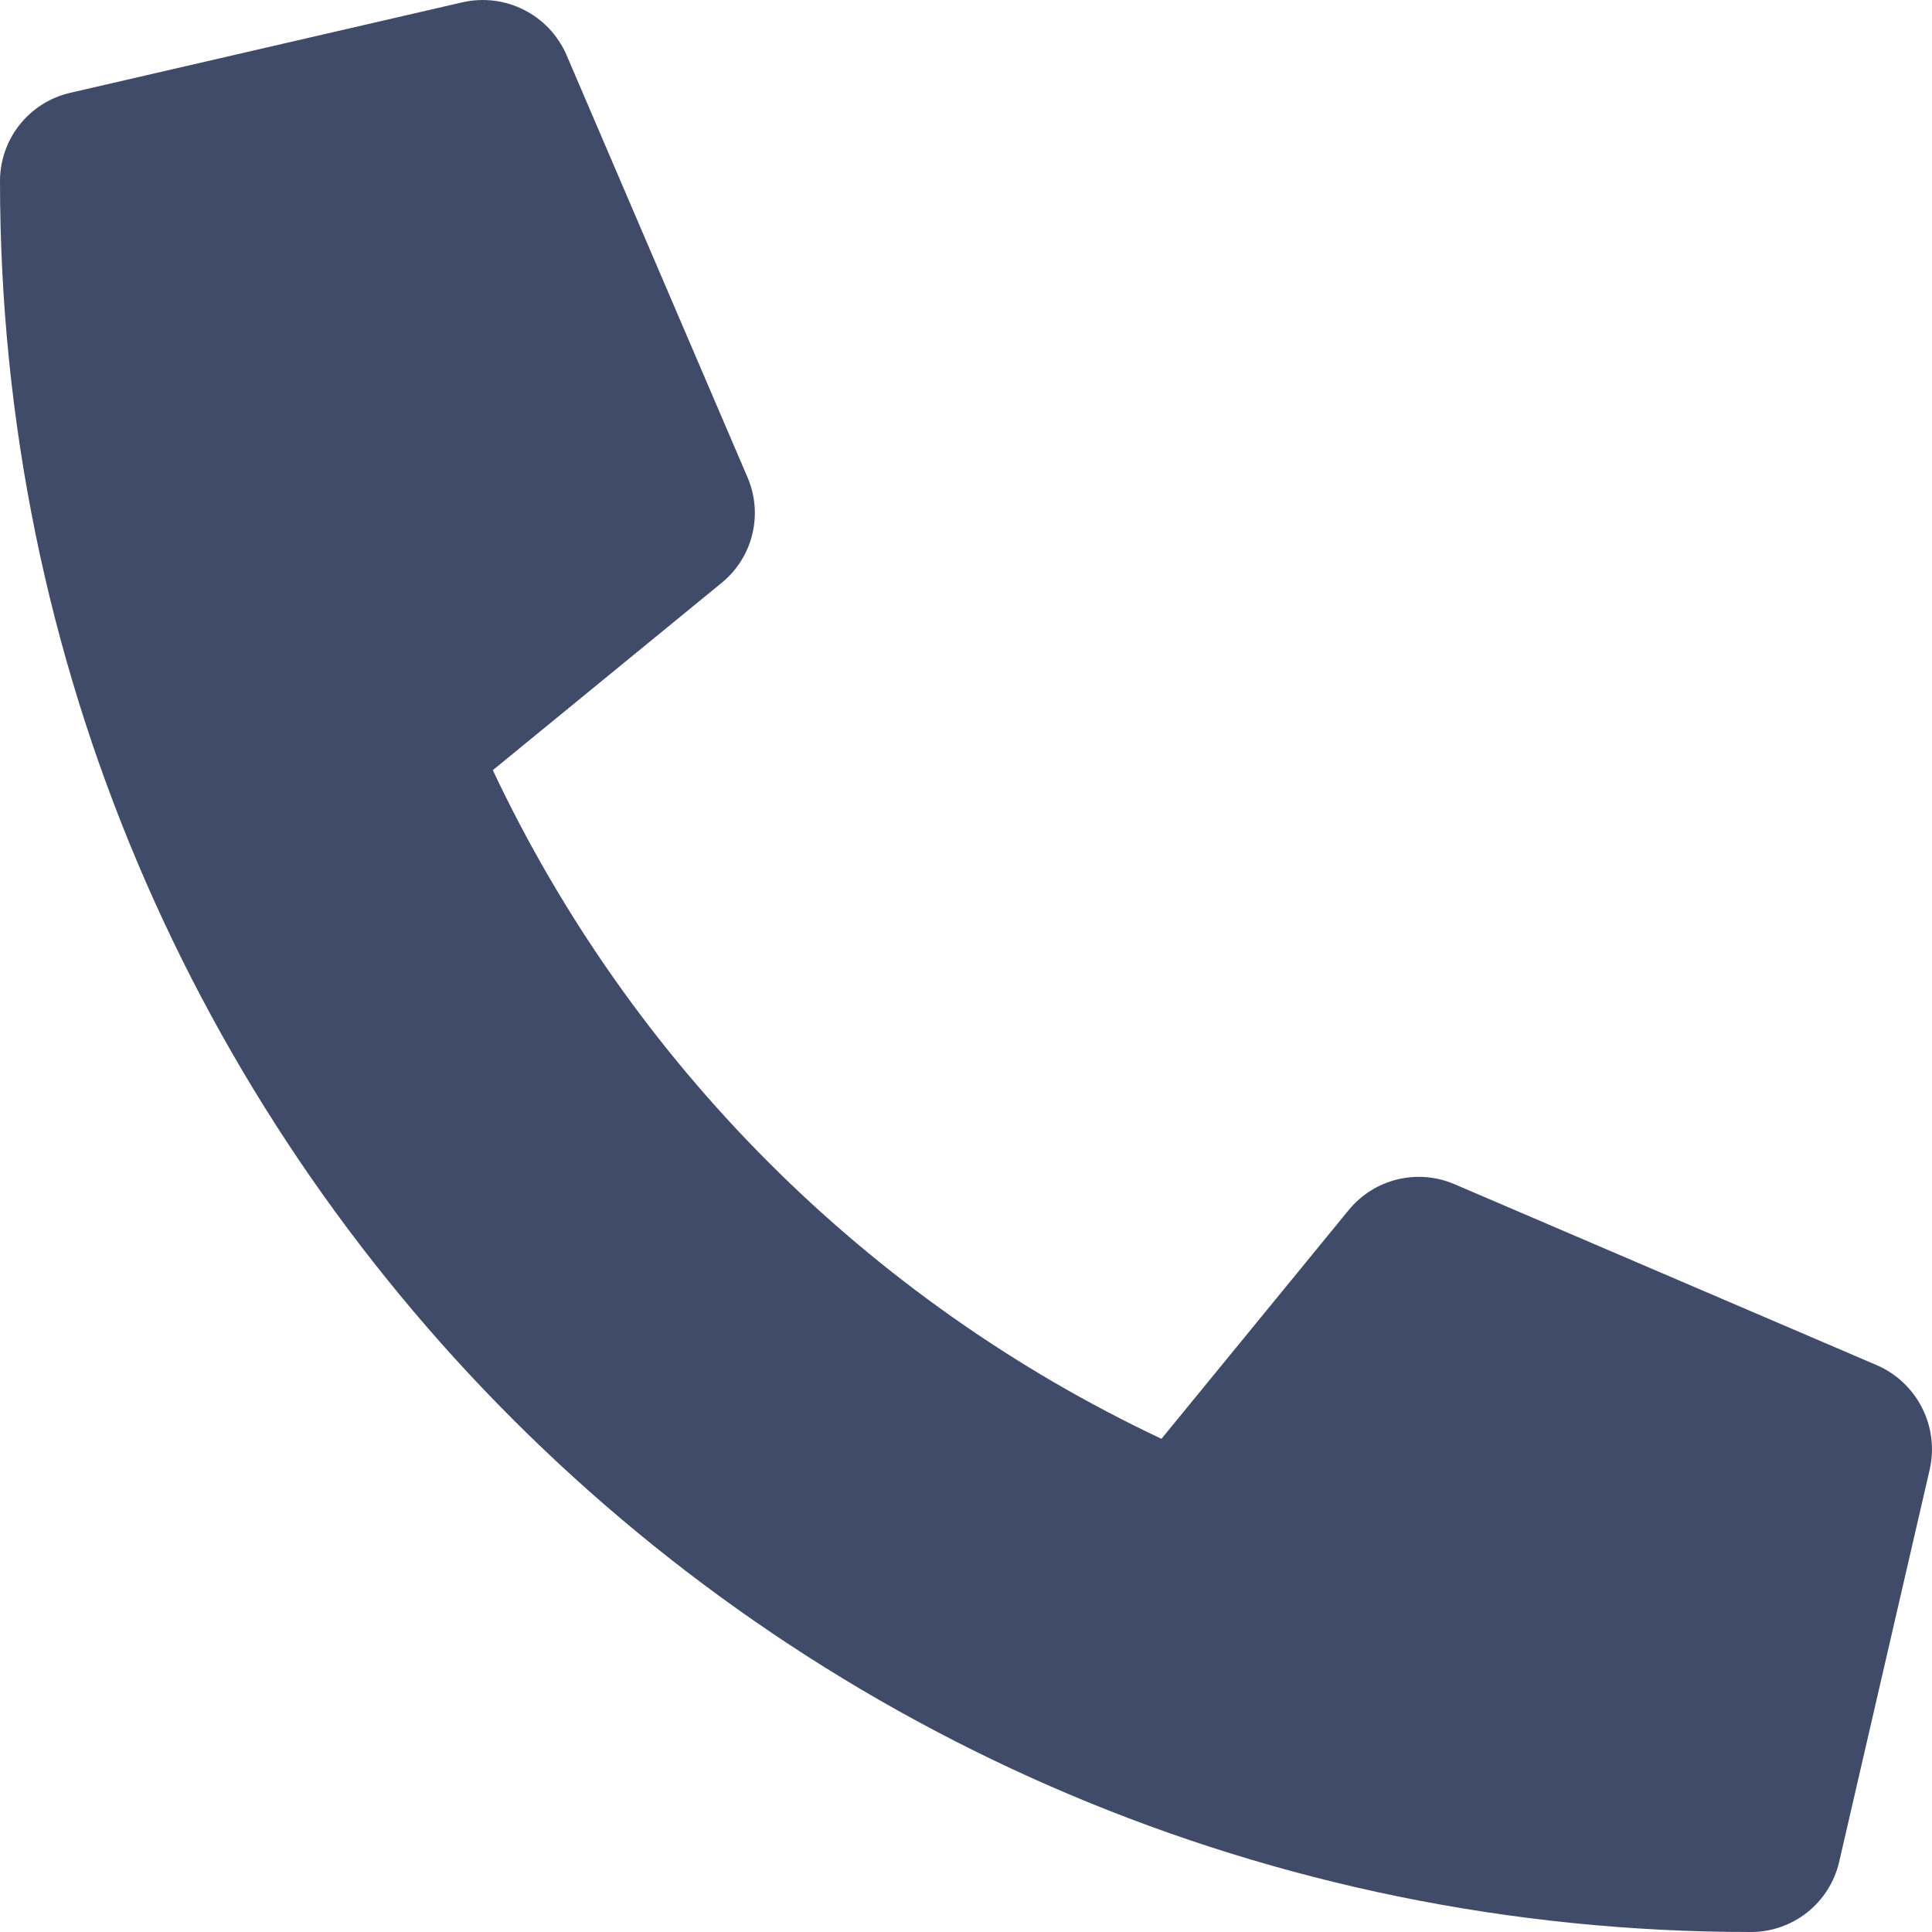
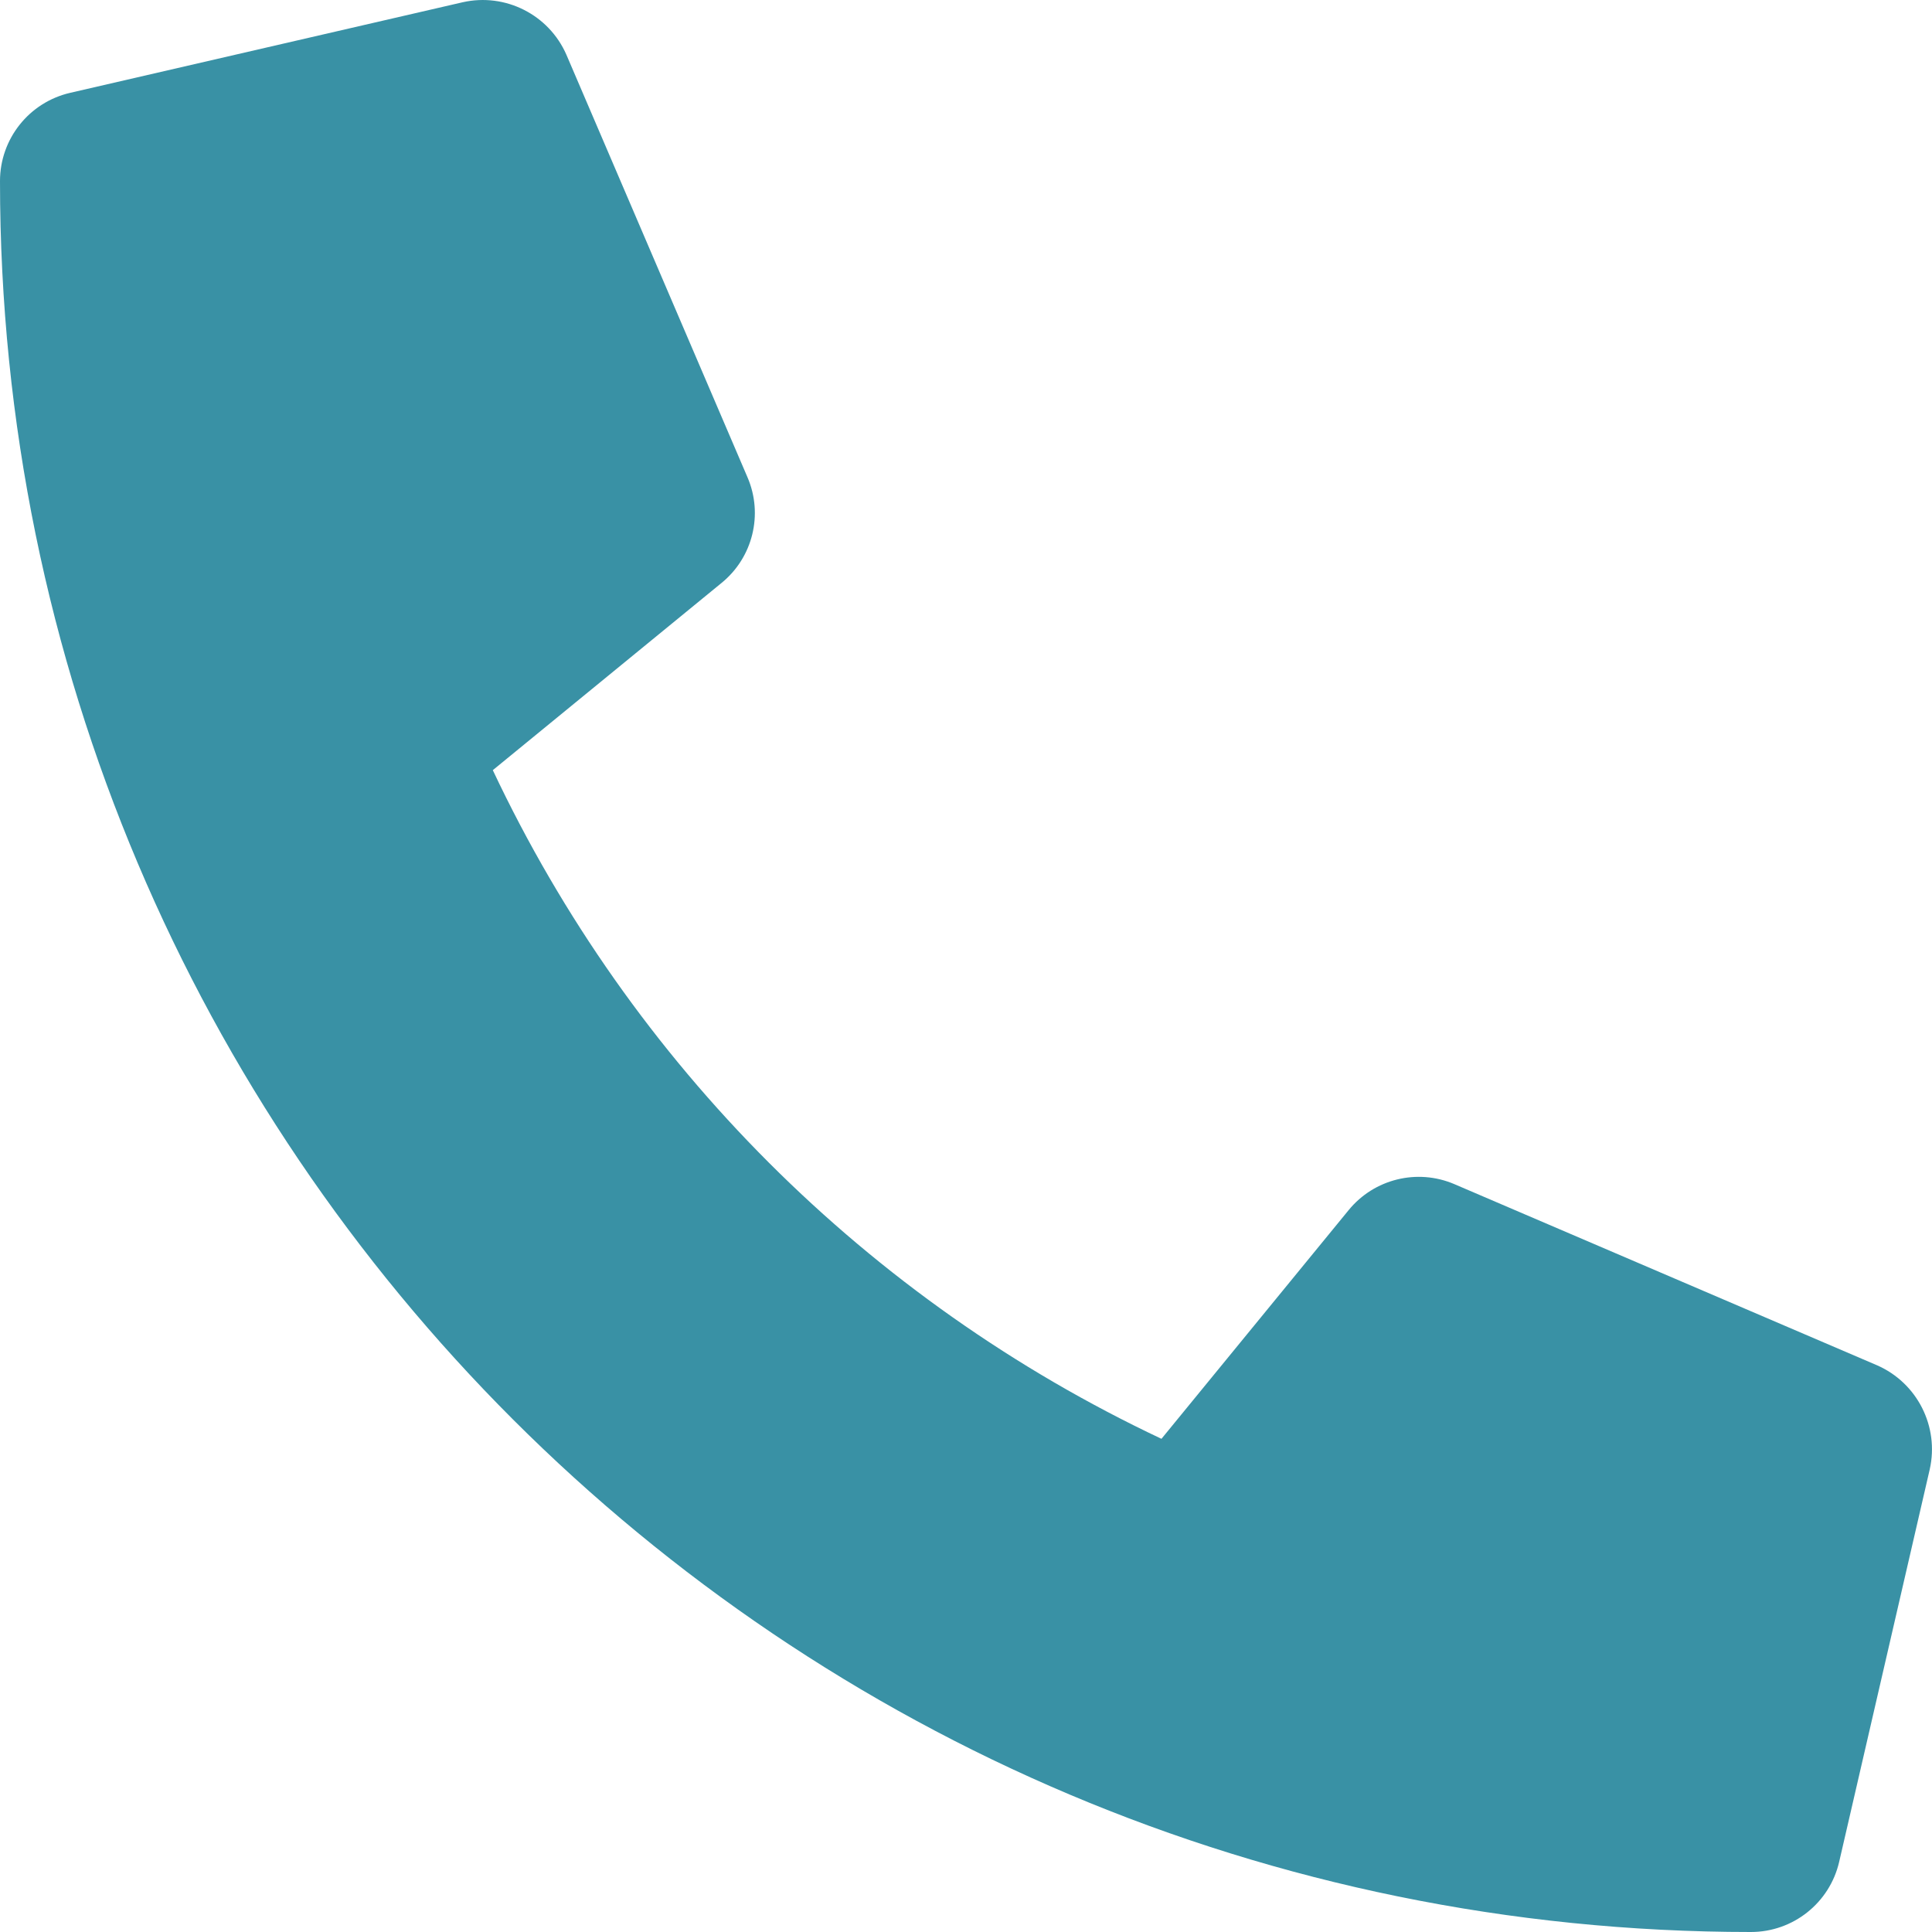
<svg xmlns="http://www.w3.org/2000/svg" viewBox="0 0 512 512">
-   <path style="fill:#404b69;" d="M497.4 361.8l-112-48a24 24 0 0 0 -28 6.9l-49.6 60.6A370.7 370.7 0 0 1 130.6 204.1l60.6-49.6a23.9 23.9 0 0 0 6.9-28l-48-112A24.2 24.2 0 0 0 122.6 .6l-104 24A24 24 0 0 0 0 48c0 256.5 207.9 464 464 464a24 24 0 0 0 23.4-18.6l24-104a24.3 24.3 0 0 0 -14-27.6z" />
+   <path style="fill:#3991a5;" d="M497.4 361.8l-112-48a24 24 0 0 0 -28 6.9l-49.6 60.6A370.7 370.7 0 0 1 130.6 204.1l60.6-49.6a23.9 23.9 0 0 0 6.9-28l-48-112A24.2 24.2 0 0 0 122.6 .6l-104 24A24 24 0 0 0 0 48c0 256.5 207.9 464 464 464a24 24 0 0 0 23.4-18.6l24-104a24.3 24.3 0 0 0 -14-27.6z" />
</svg>
